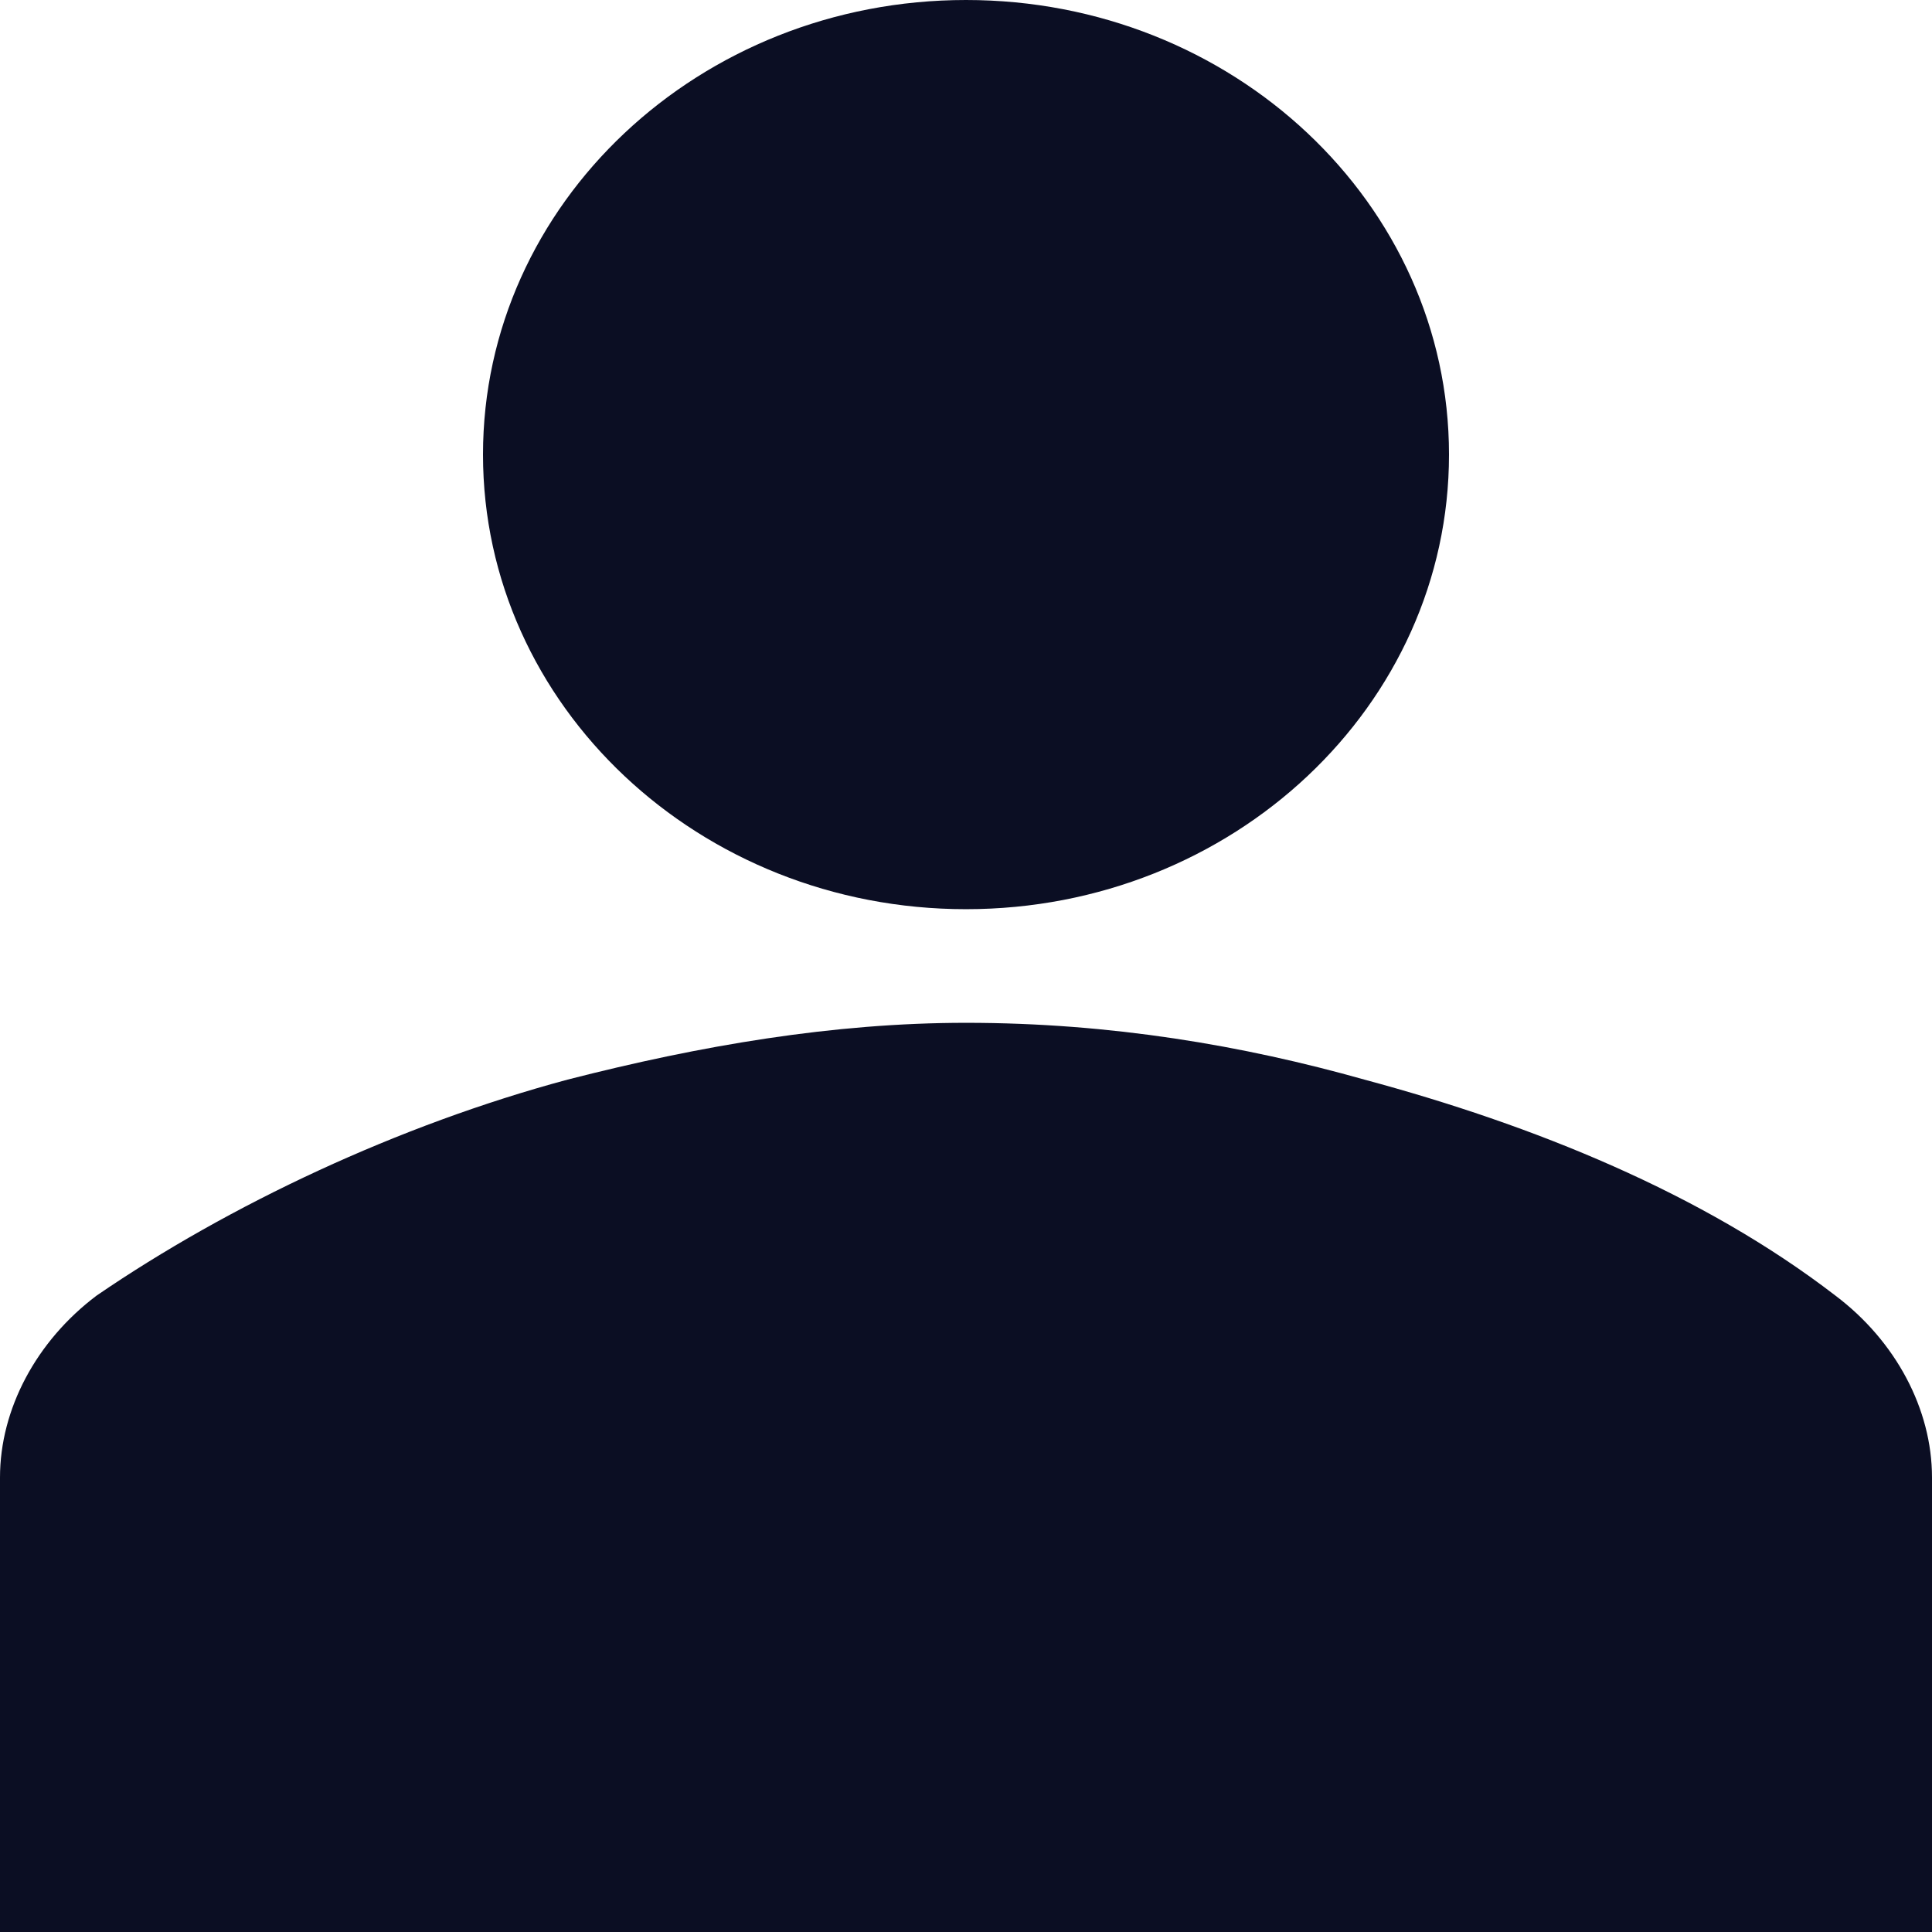
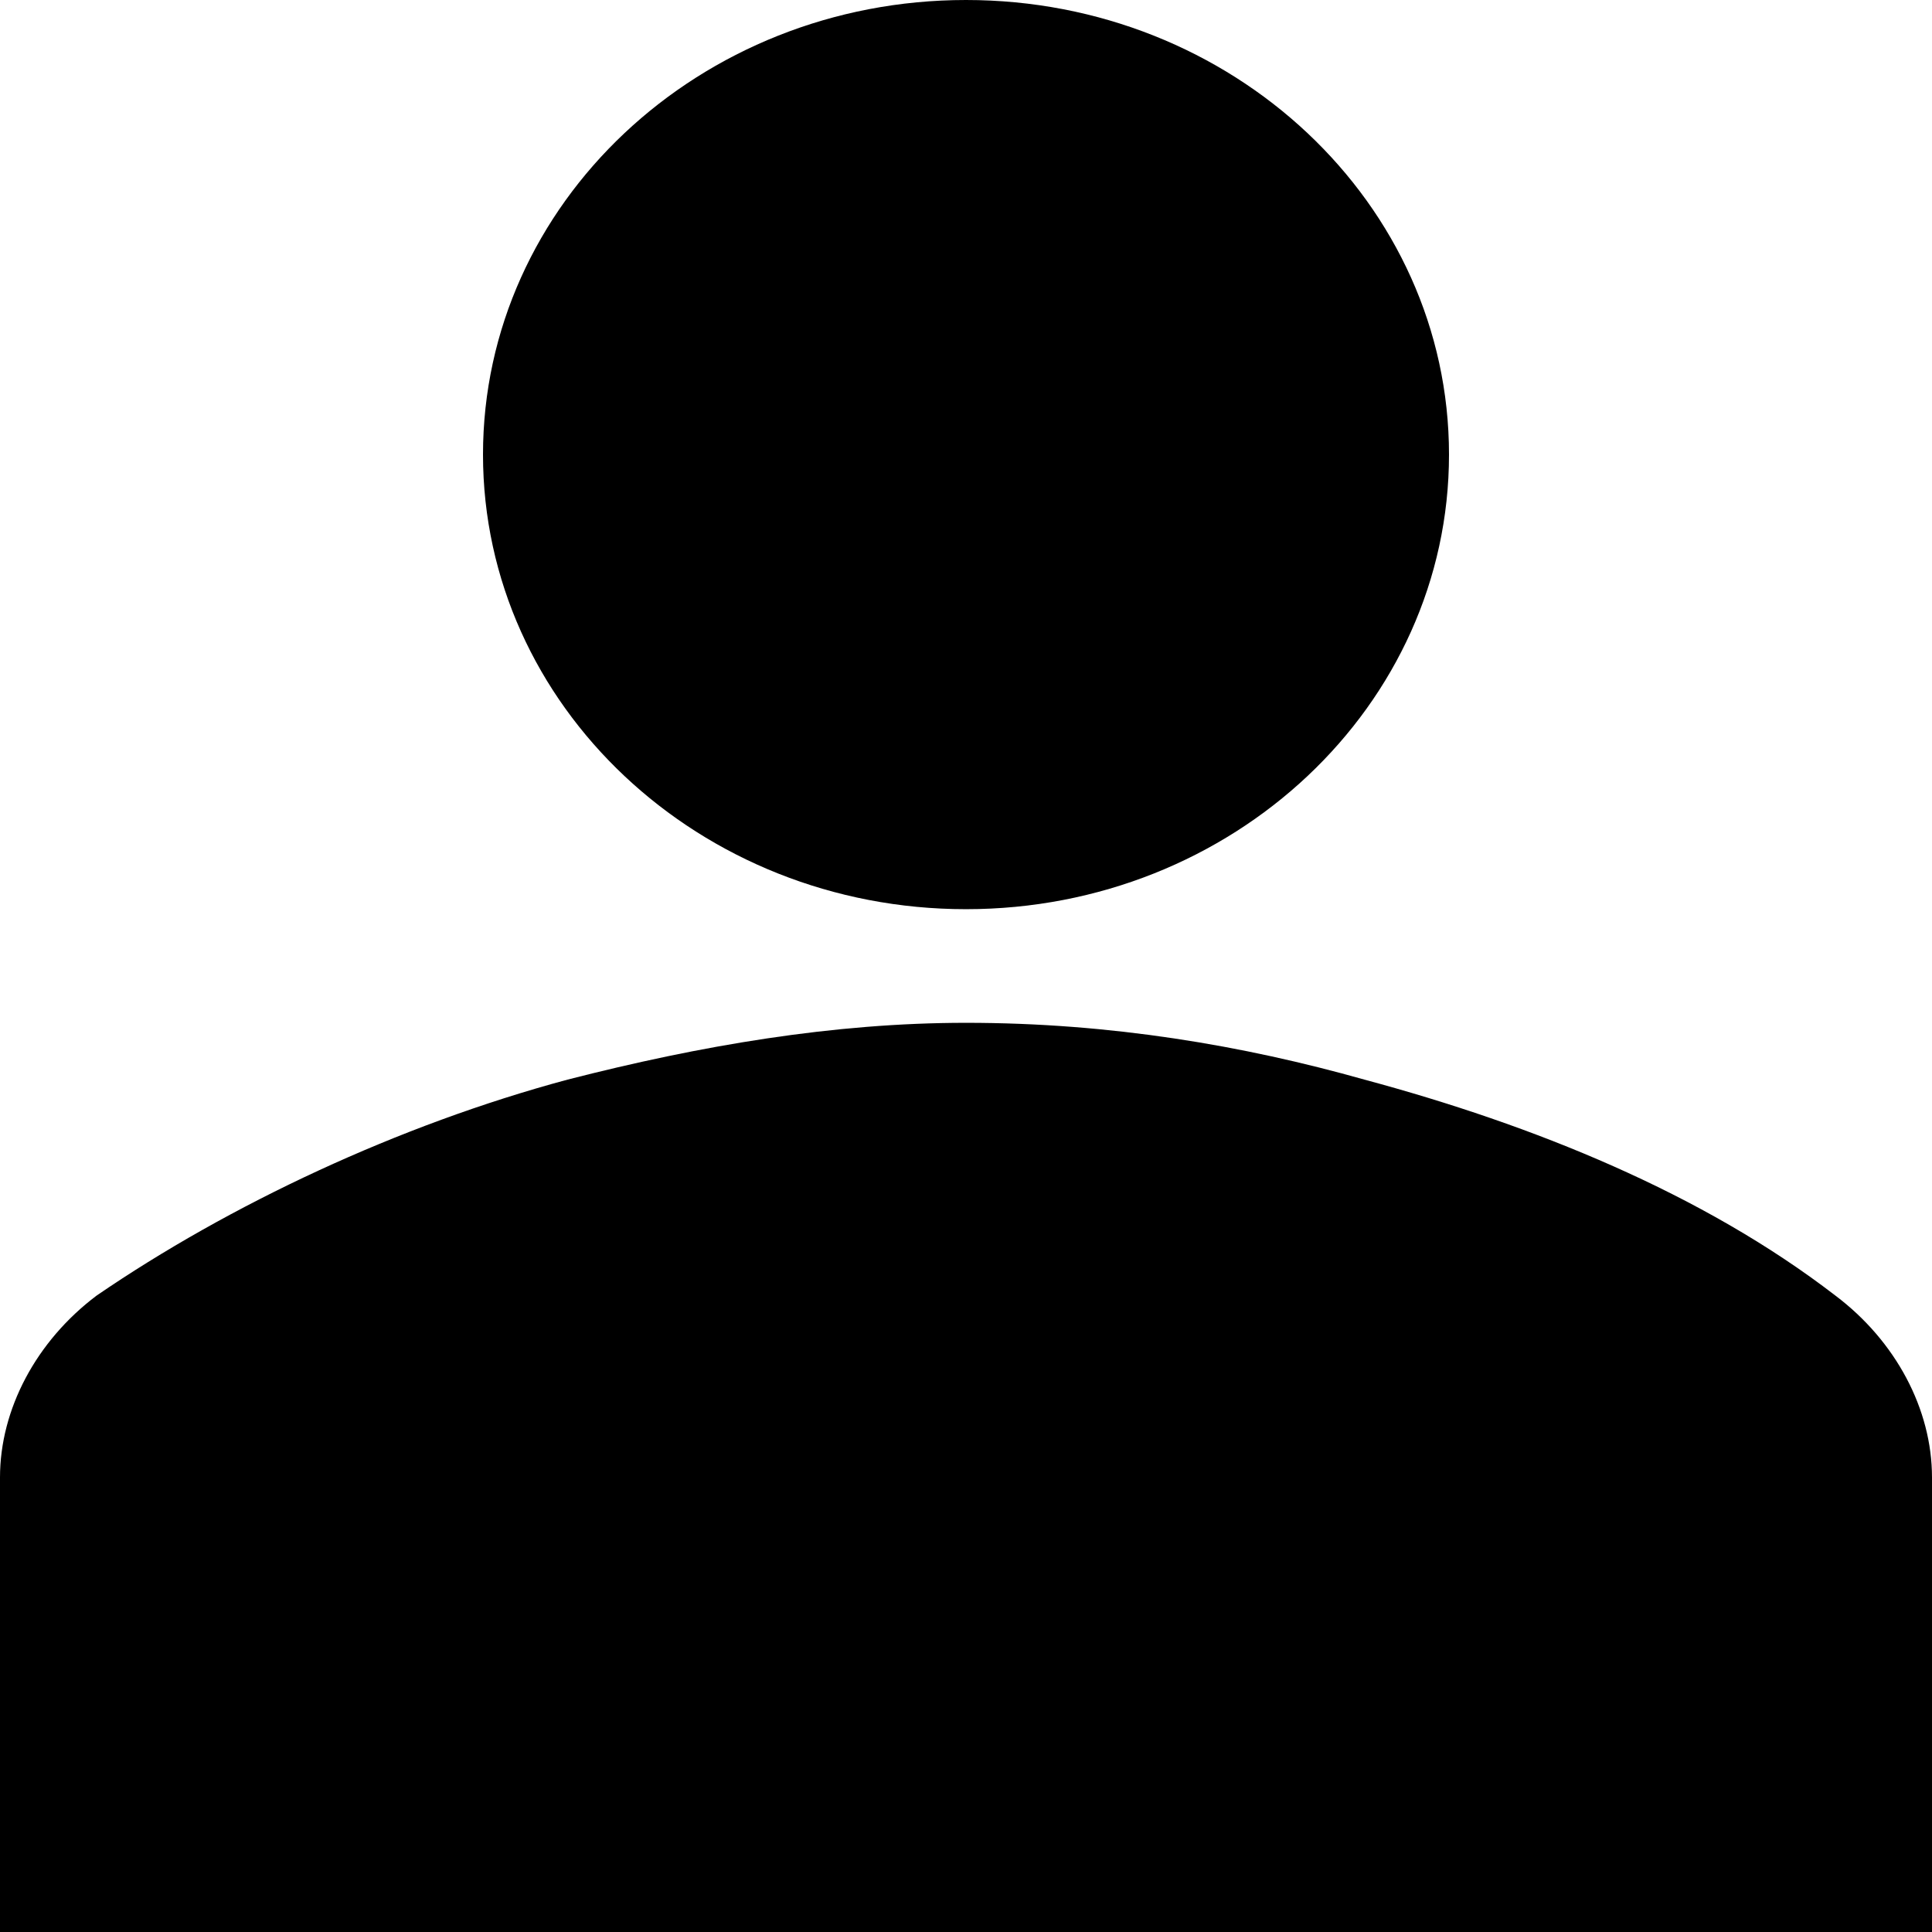
- <svg xmlns="http://www.w3.org/2000/svg" width="32" height="32" viewBox="0 0 32 32" fill="none">
-   <path d="M16 15.059C20.418 15.059 24 11.688 24 7.529C24 3.371 20.418 0 16 0C11.582 0 8 3.371 8 7.529C8 11.688 11.582 15.059 16 15.059Z" fill="#0B0E23" />
-   <path d="M32 32V24.471C32 23.341 31.4 22.212 30.4 21.459C28.2 19.765 25.4 18.635 22.6 17.882C20.6 17.318 18.4 16.941 16 16.941C13.8 16.941 11.6 17.318 9.4 17.882C6.6 18.635 3.8 19.953 1.6 21.459C0.6 22.212 0 23.341 0 24.471V32H32Z" fill="#0B0E23" />
+ <svg xmlns="http://www.w3.org/2000/svg" width="32" height="32" viewBox="0 0 32 32">
+   <path d="M16 15.059C20.418 15.059 24 11.688 24 7.529C24 3.371 20.418 0 16 0C11.582 0 8 3.371 8 7.529C8 11.688 11.582 15.059 16 15.059Z" />
+   <path d="M32 32V24.471C32 23.341 31.4 22.212 30.4 21.459C28.2 19.765 25.4 18.635 22.6 17.882C20.6 17.318 18.4 16.941 16 16.941C13.8 16.941 11.6 17.318 9.4 17.882C6.6 18.635 3.8 19.953 1.6 21.459C0.6 22.212 0 23.341 0 24.471V32H32Z" />
</svg>
